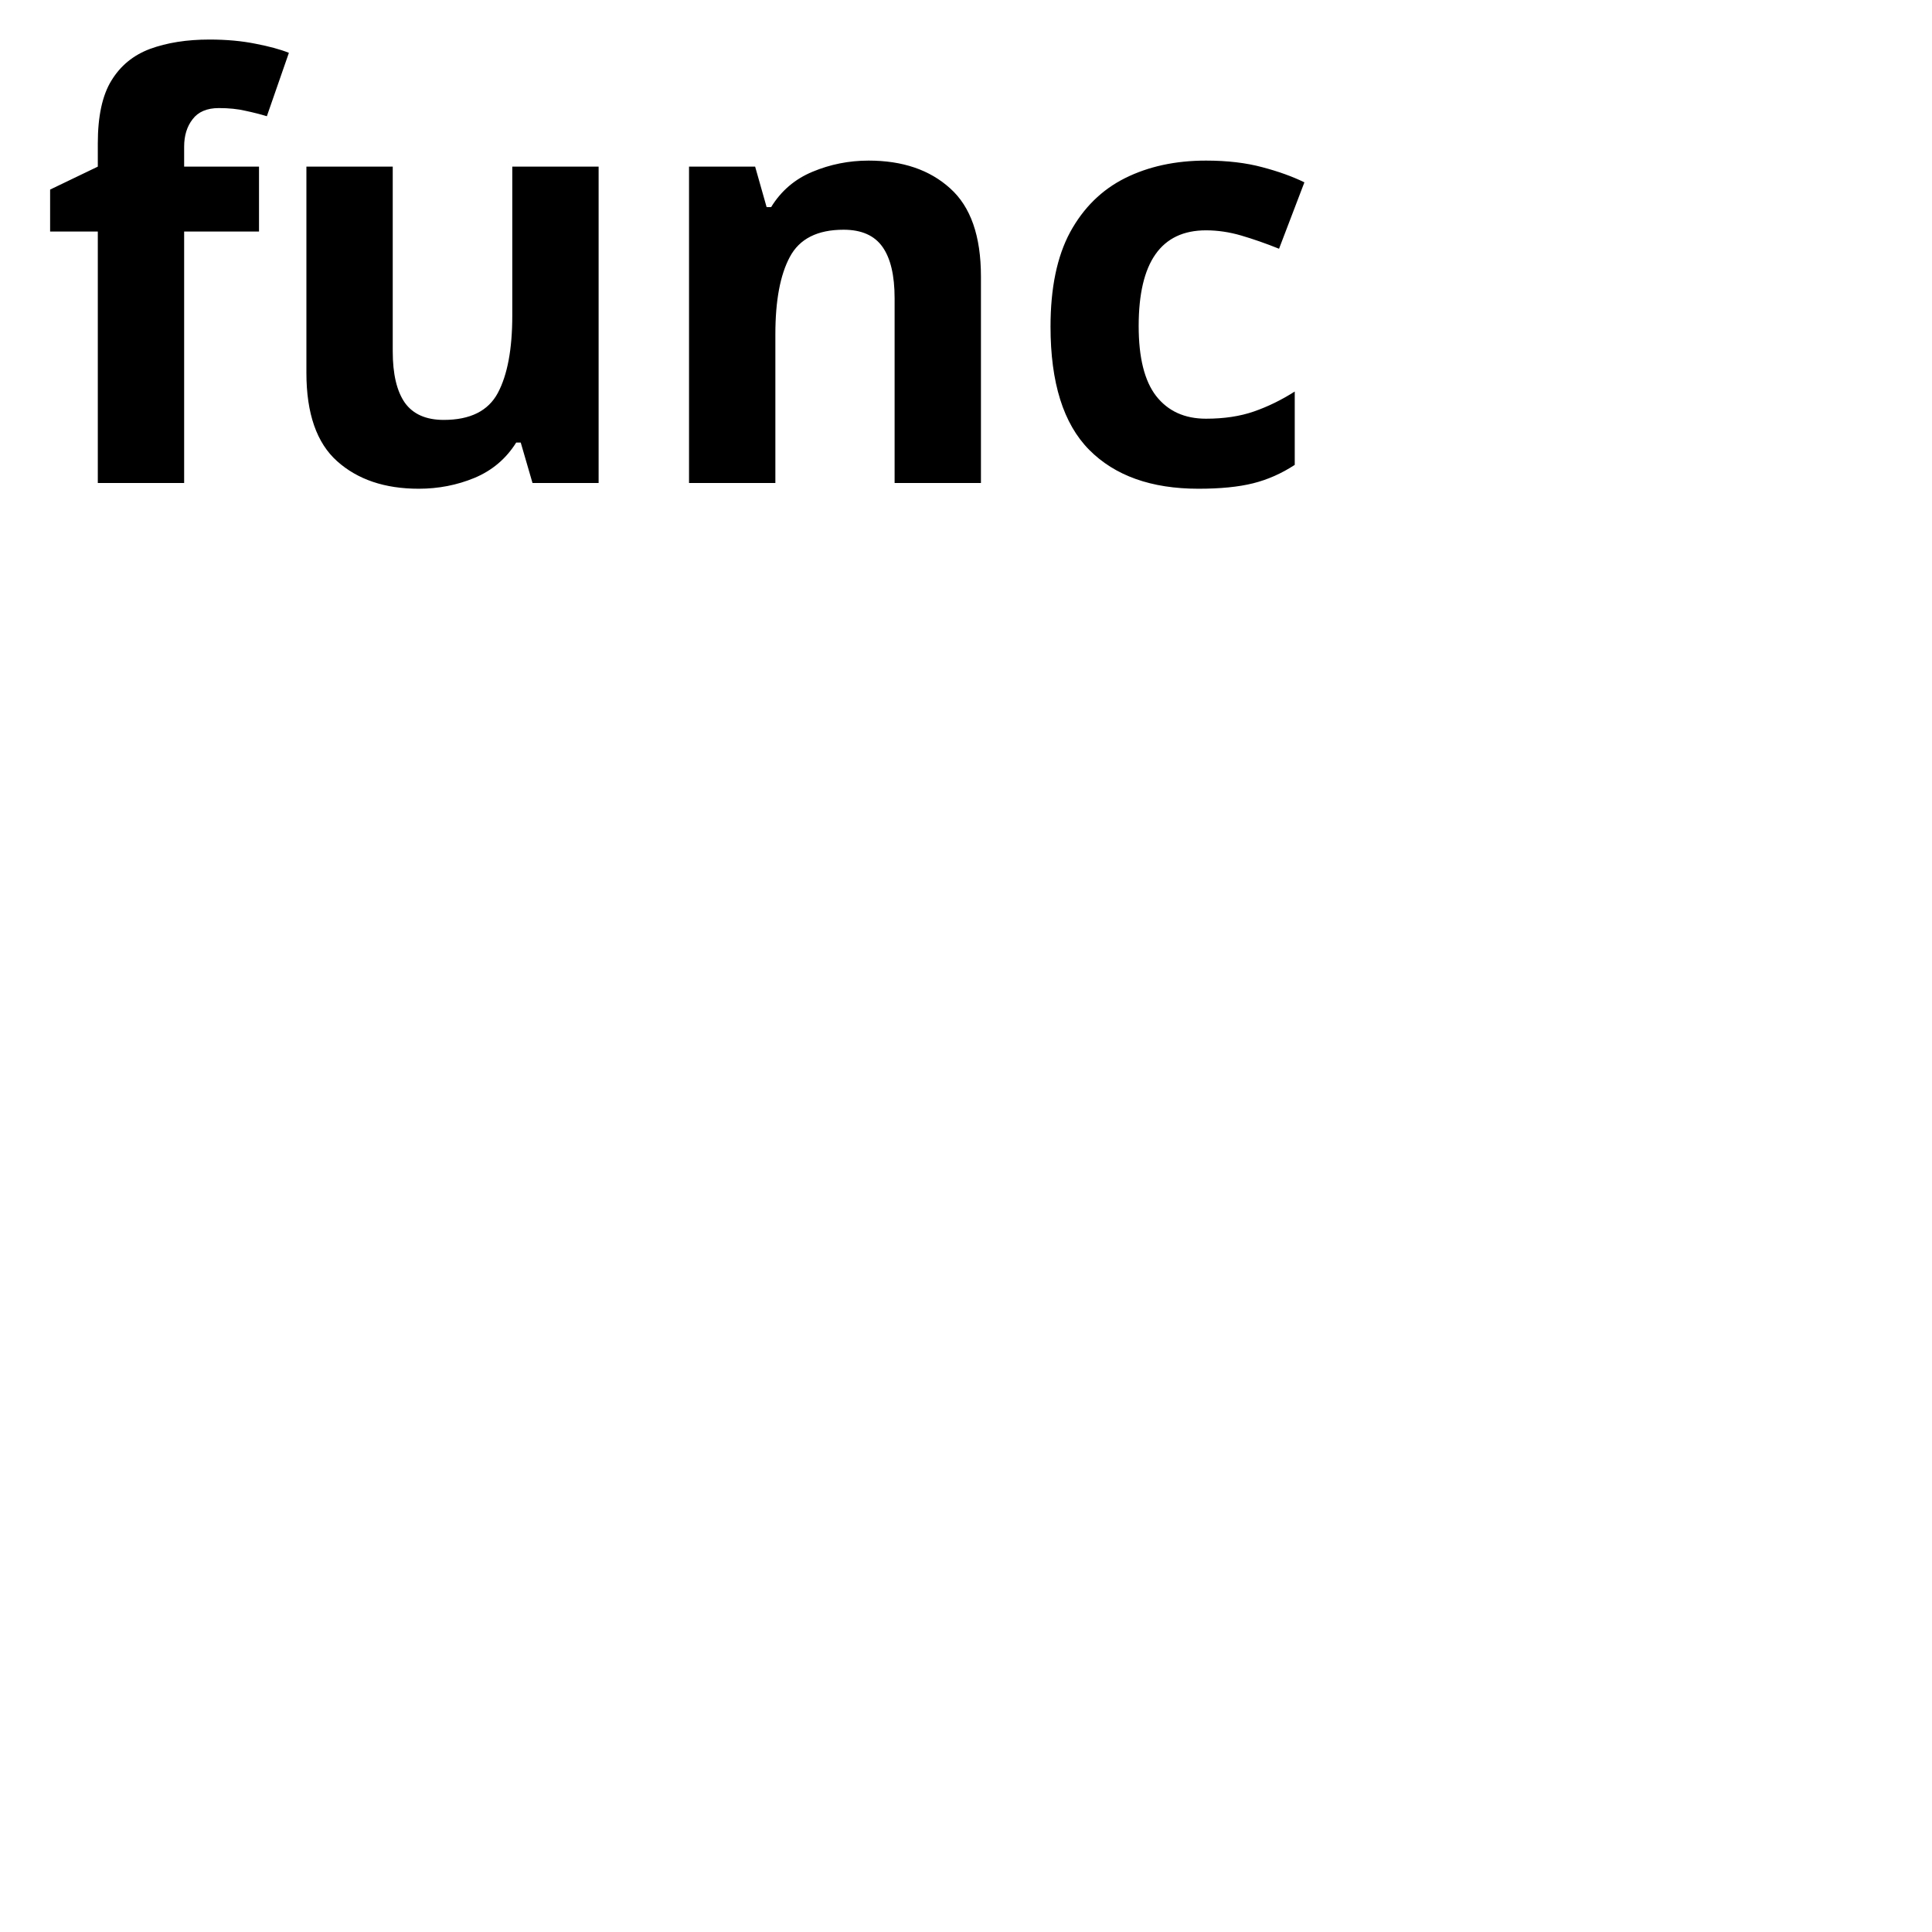
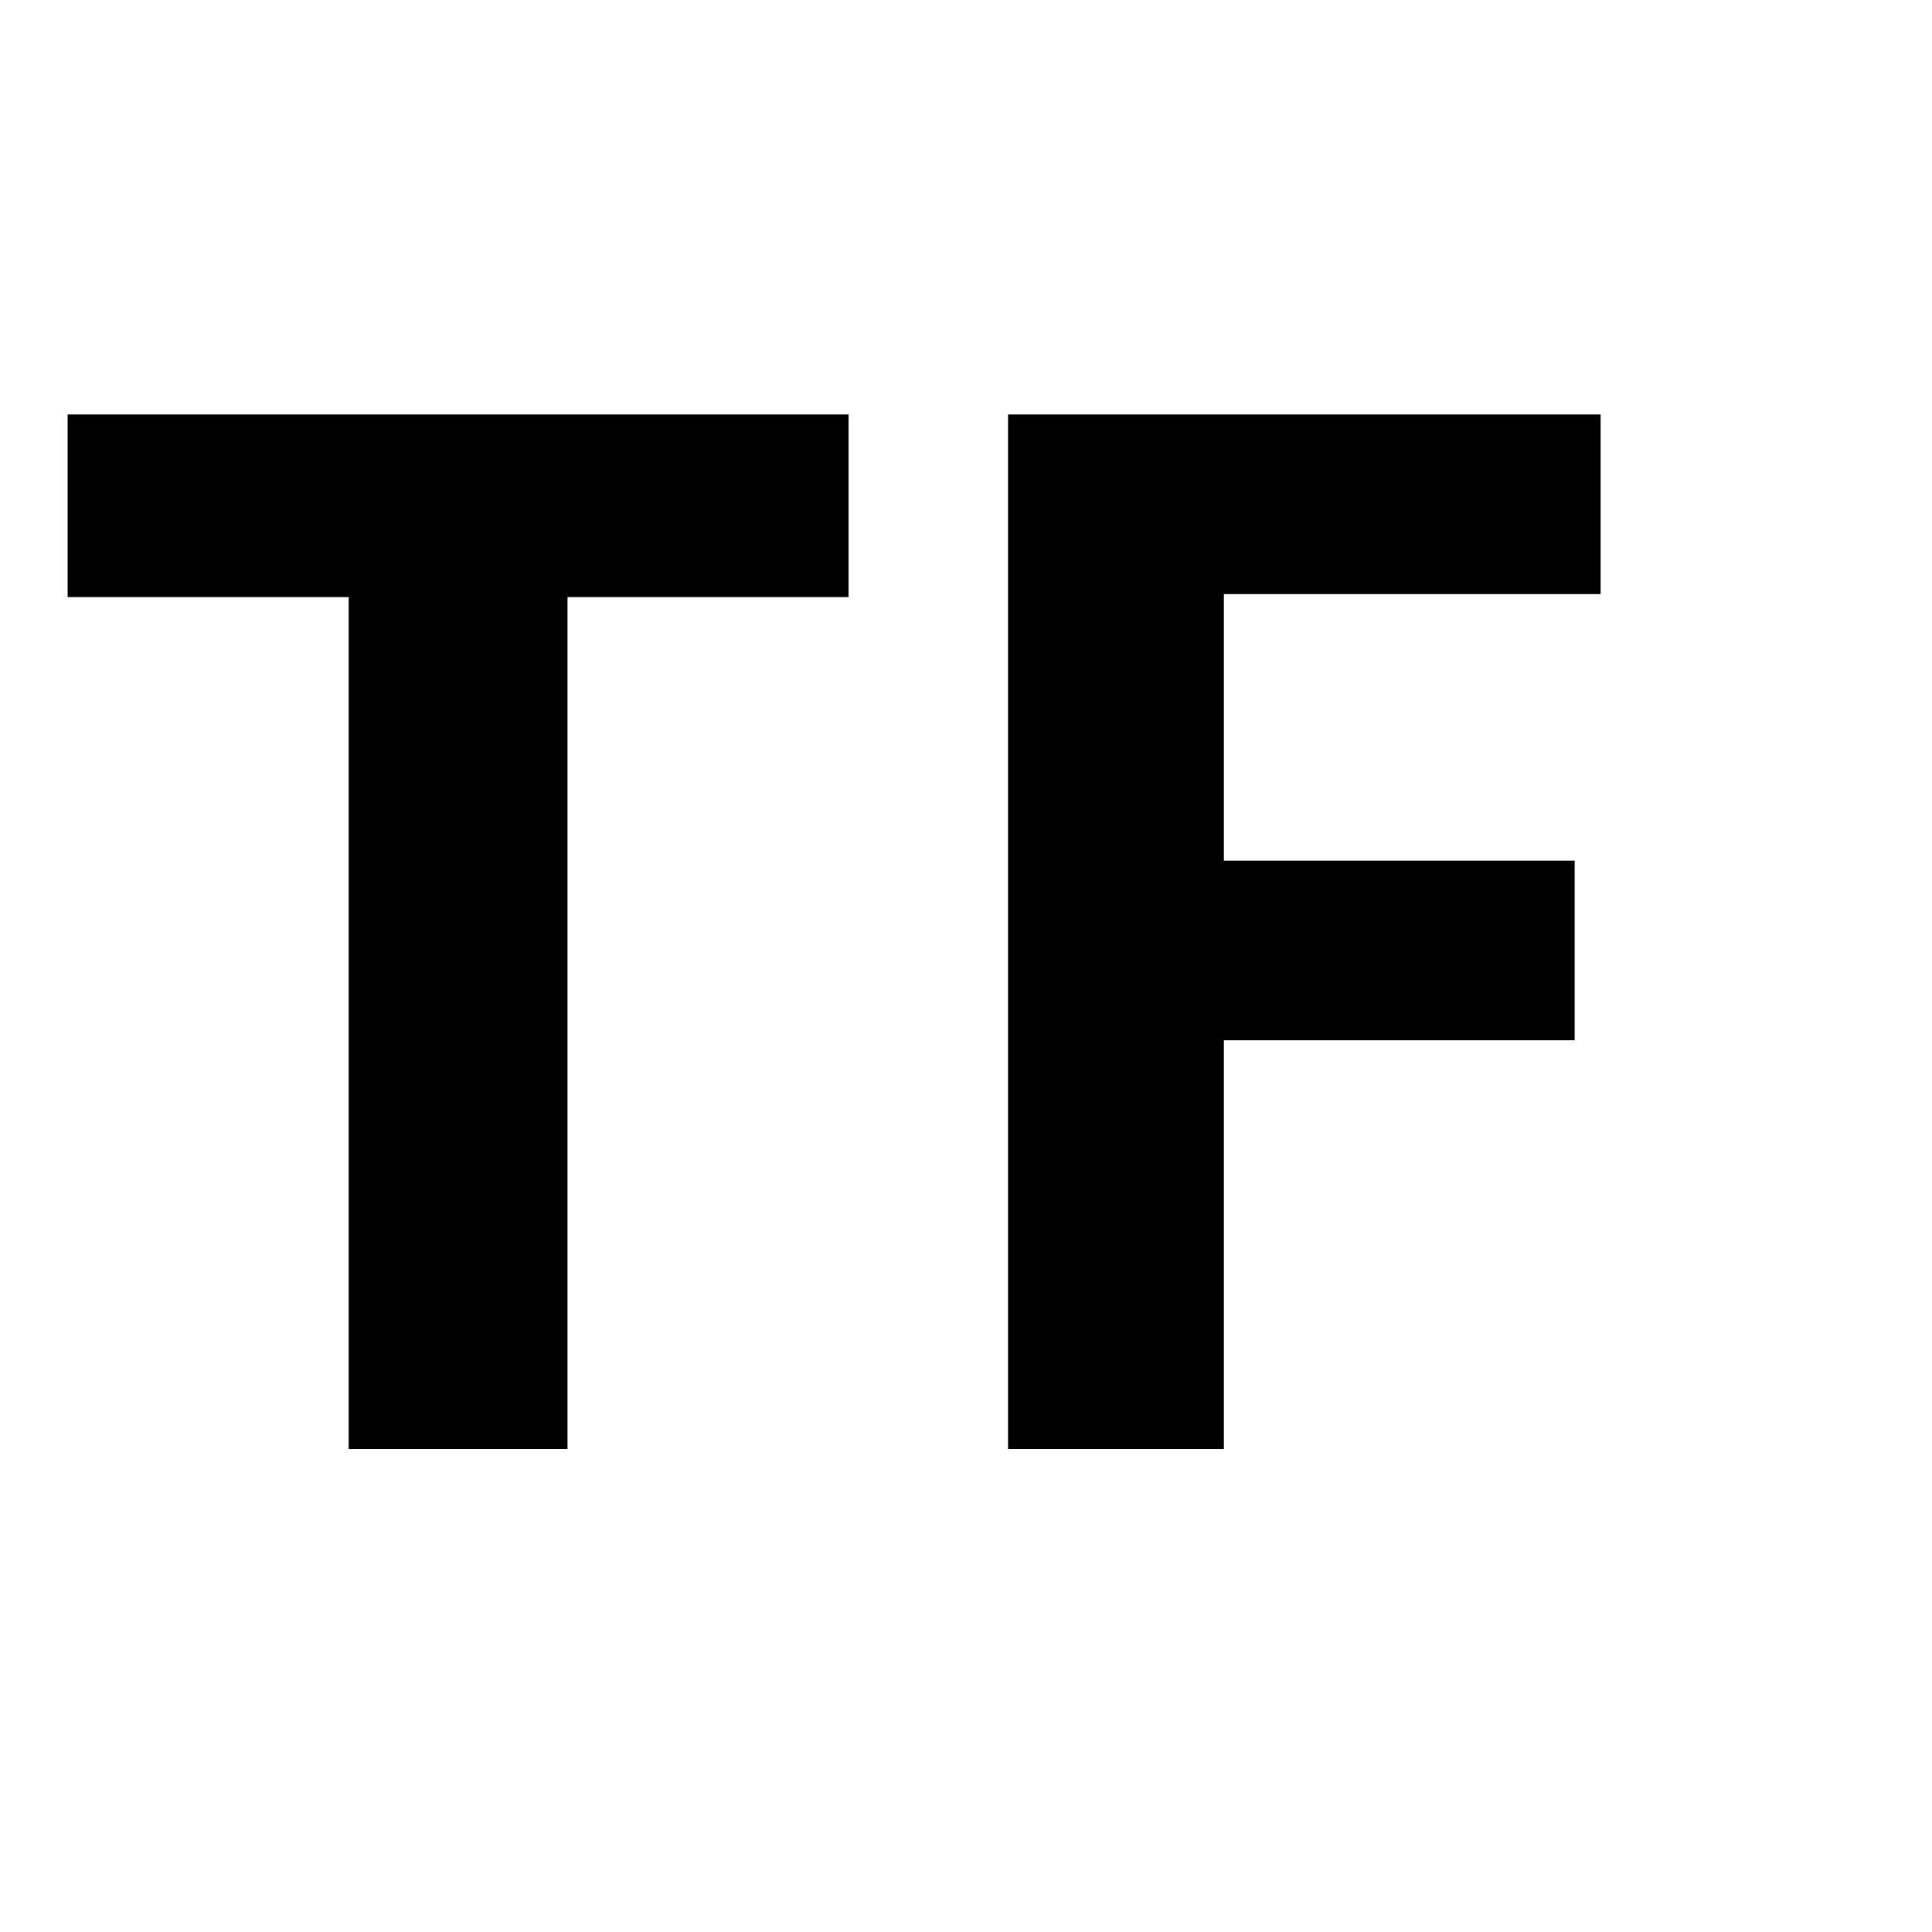
<svg xmlns="http://www.w3.org/2000/svg" width="500" height="500" viewBox="0 0 100 50" style="background: #F2DA27;">
  <style>
-     .heavy { font: bold 30px sans-serif; }
+     .heavy { font: bold 75px sans-serif; }
  </style>
-   <text x="2" y="0" class="heavy">func</text>
+   <text x="2" y="50" class="heavy">TF</text>
</svg>
